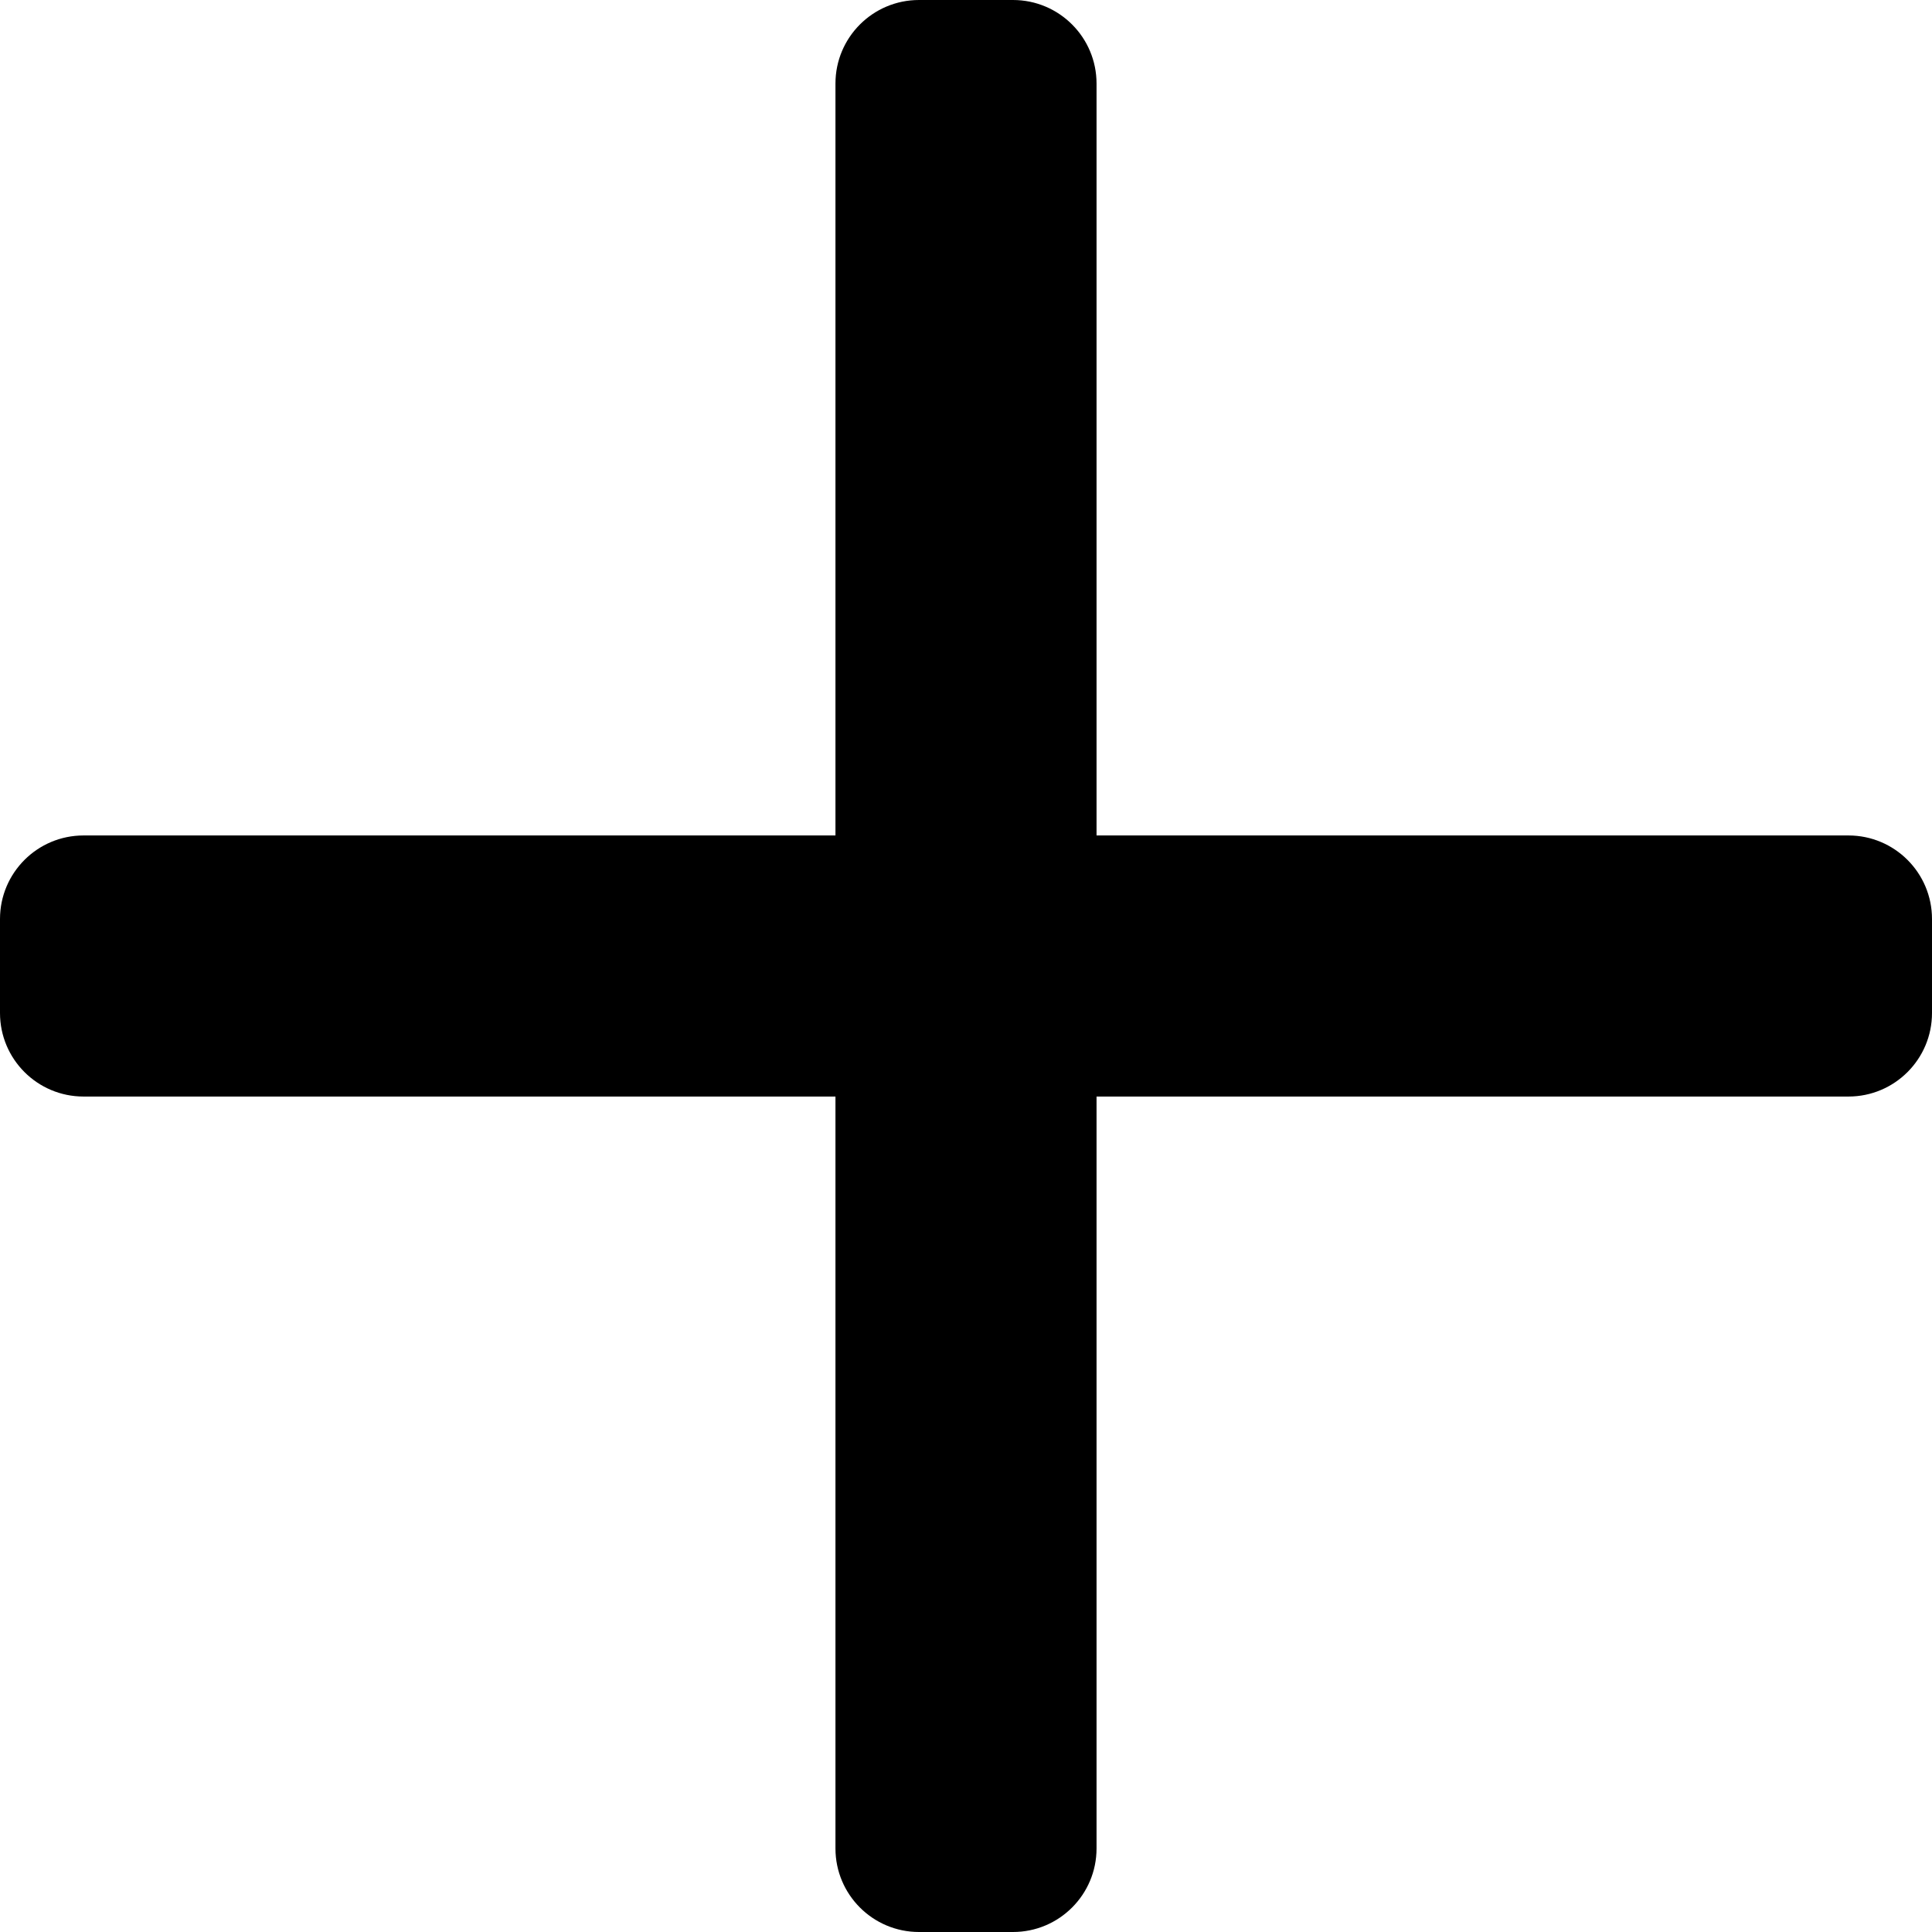
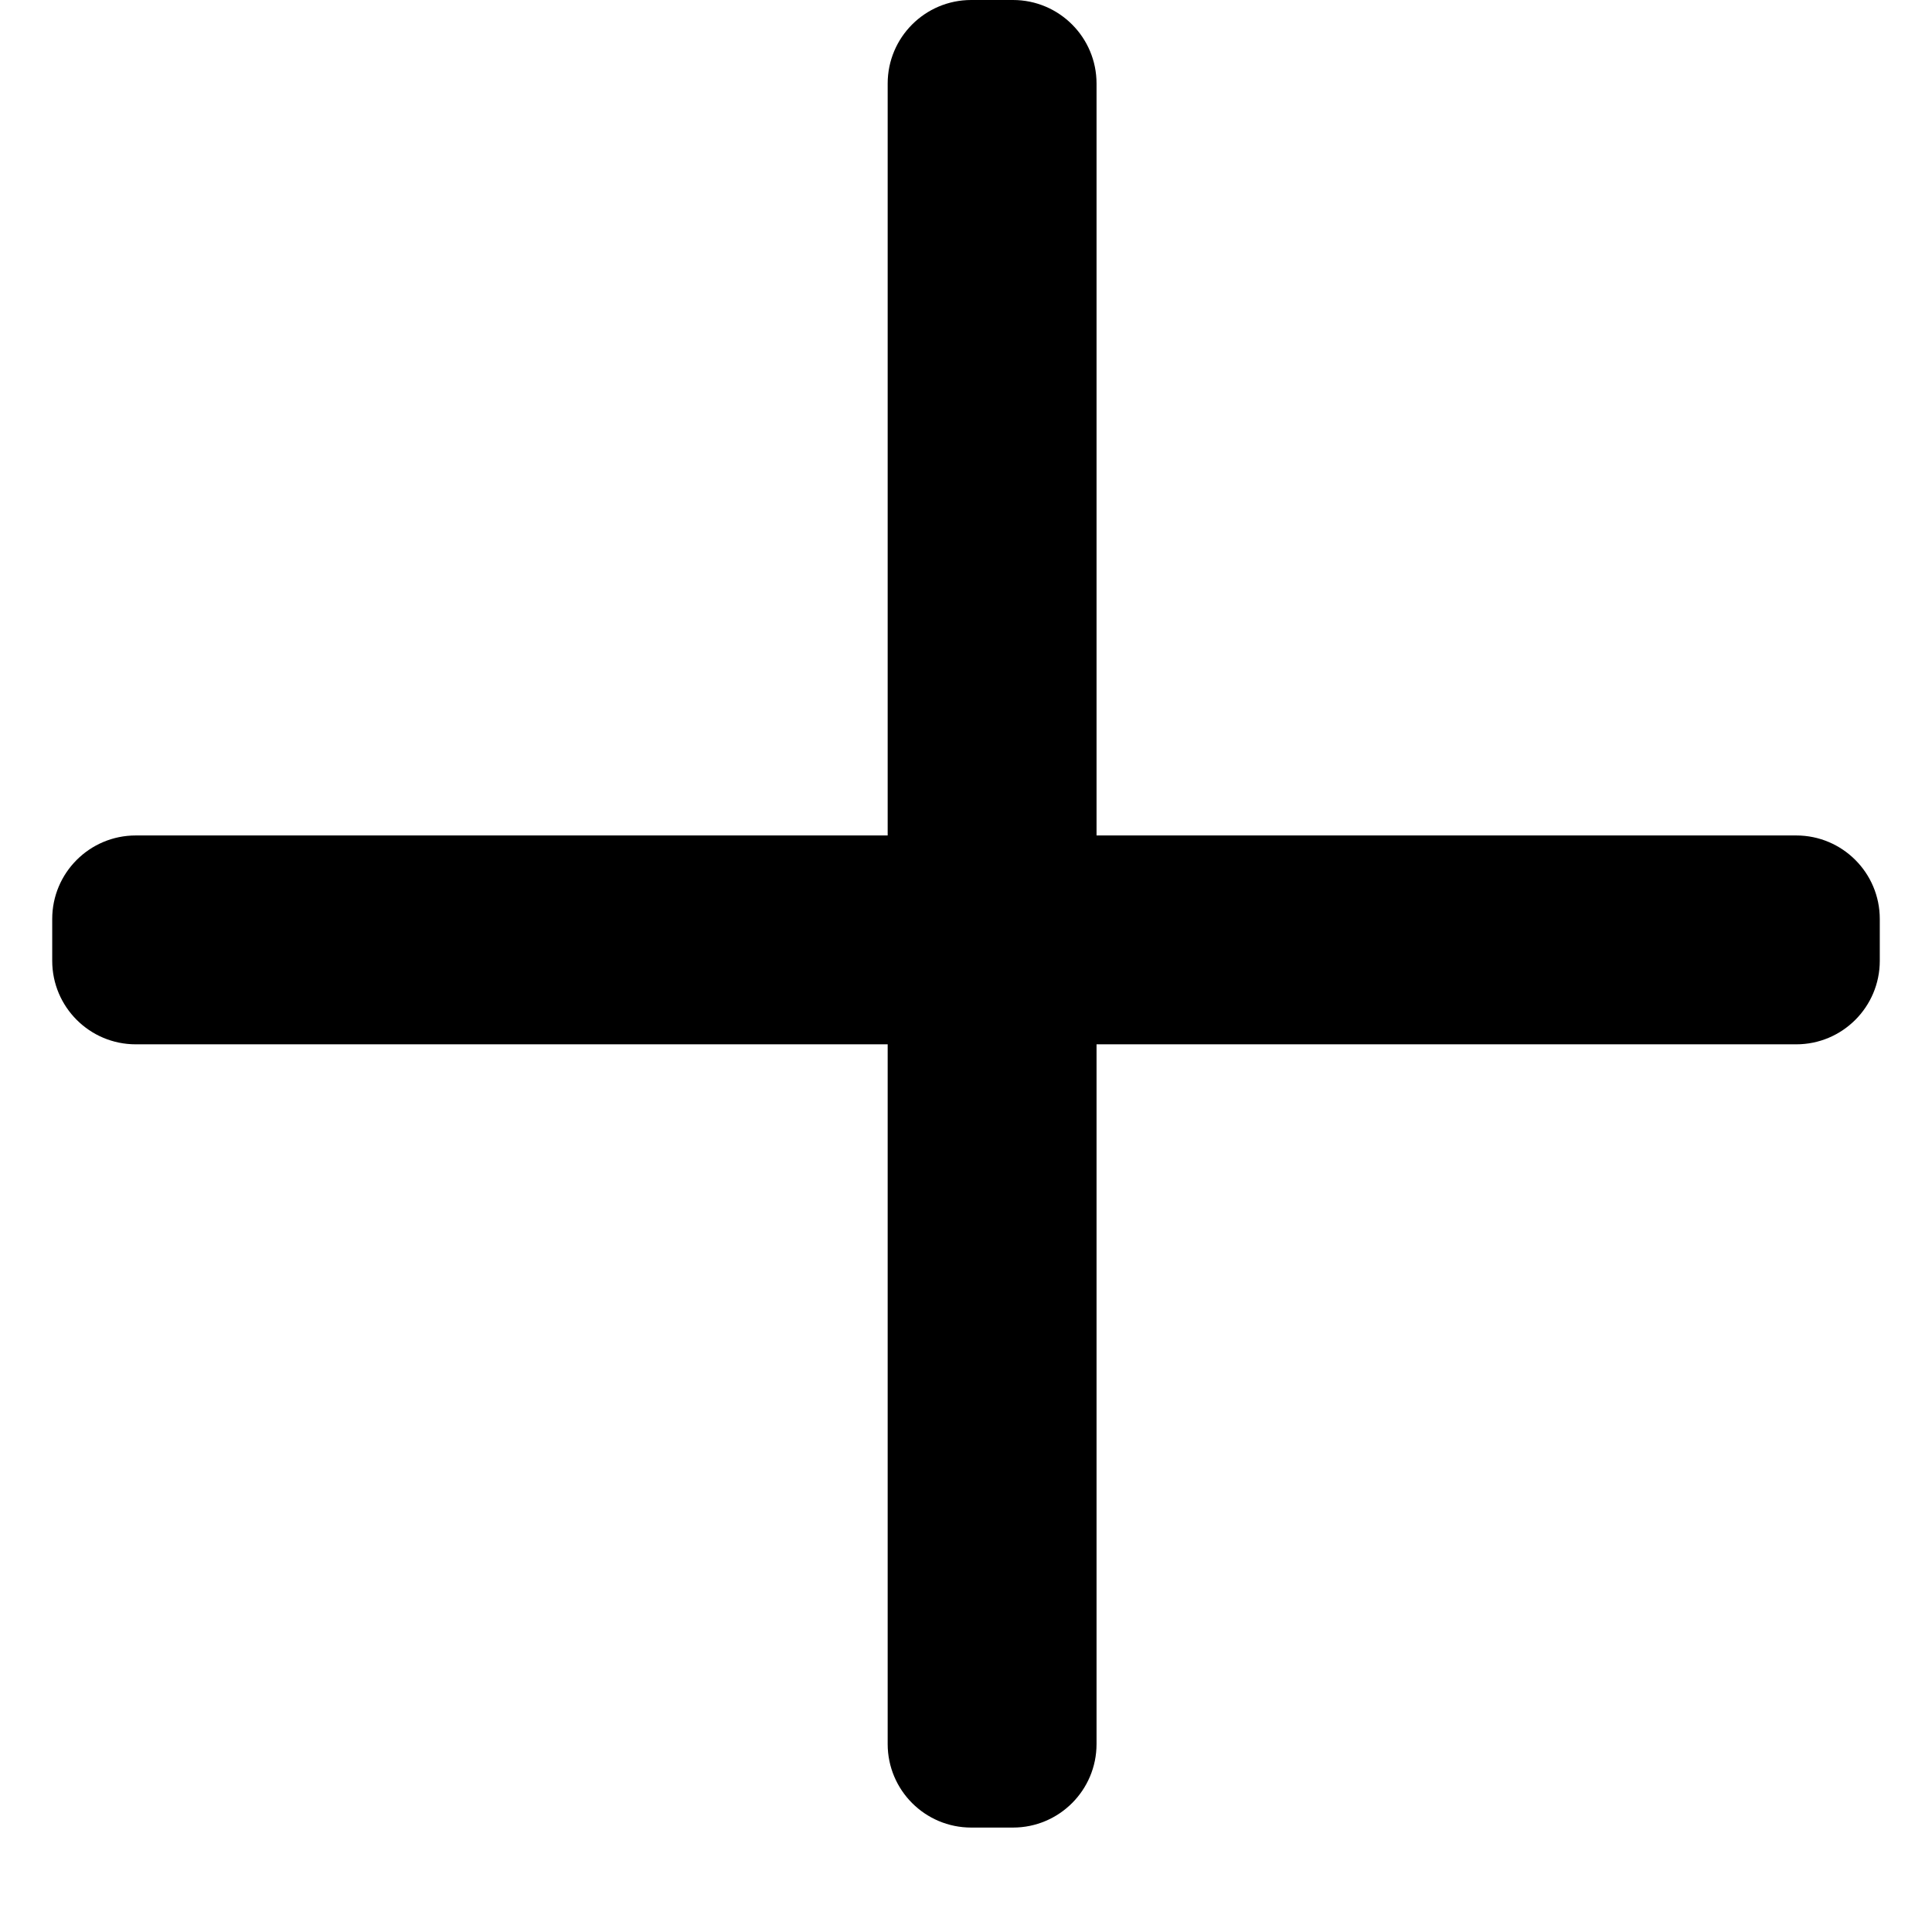
<svg xmlns="http://www.w3.org/2000/svg" width="20" height="20" viewBox="0 0 370 370" fill="none">
-   <rect x="160" width="50" height="370" rx="16" fill="black" />
-   <rect y="210" width="50" height="370" rx="16" transform="rotate(-90 0 210)" fill="black" />
+   <rect x="170" width="40" height="350" rx="16" fill="black" />
+   <rect x="10" y="220" width="40" height="350" rx="16" transform="rotate(-90 0 210)" fill="black" />
</svg>
